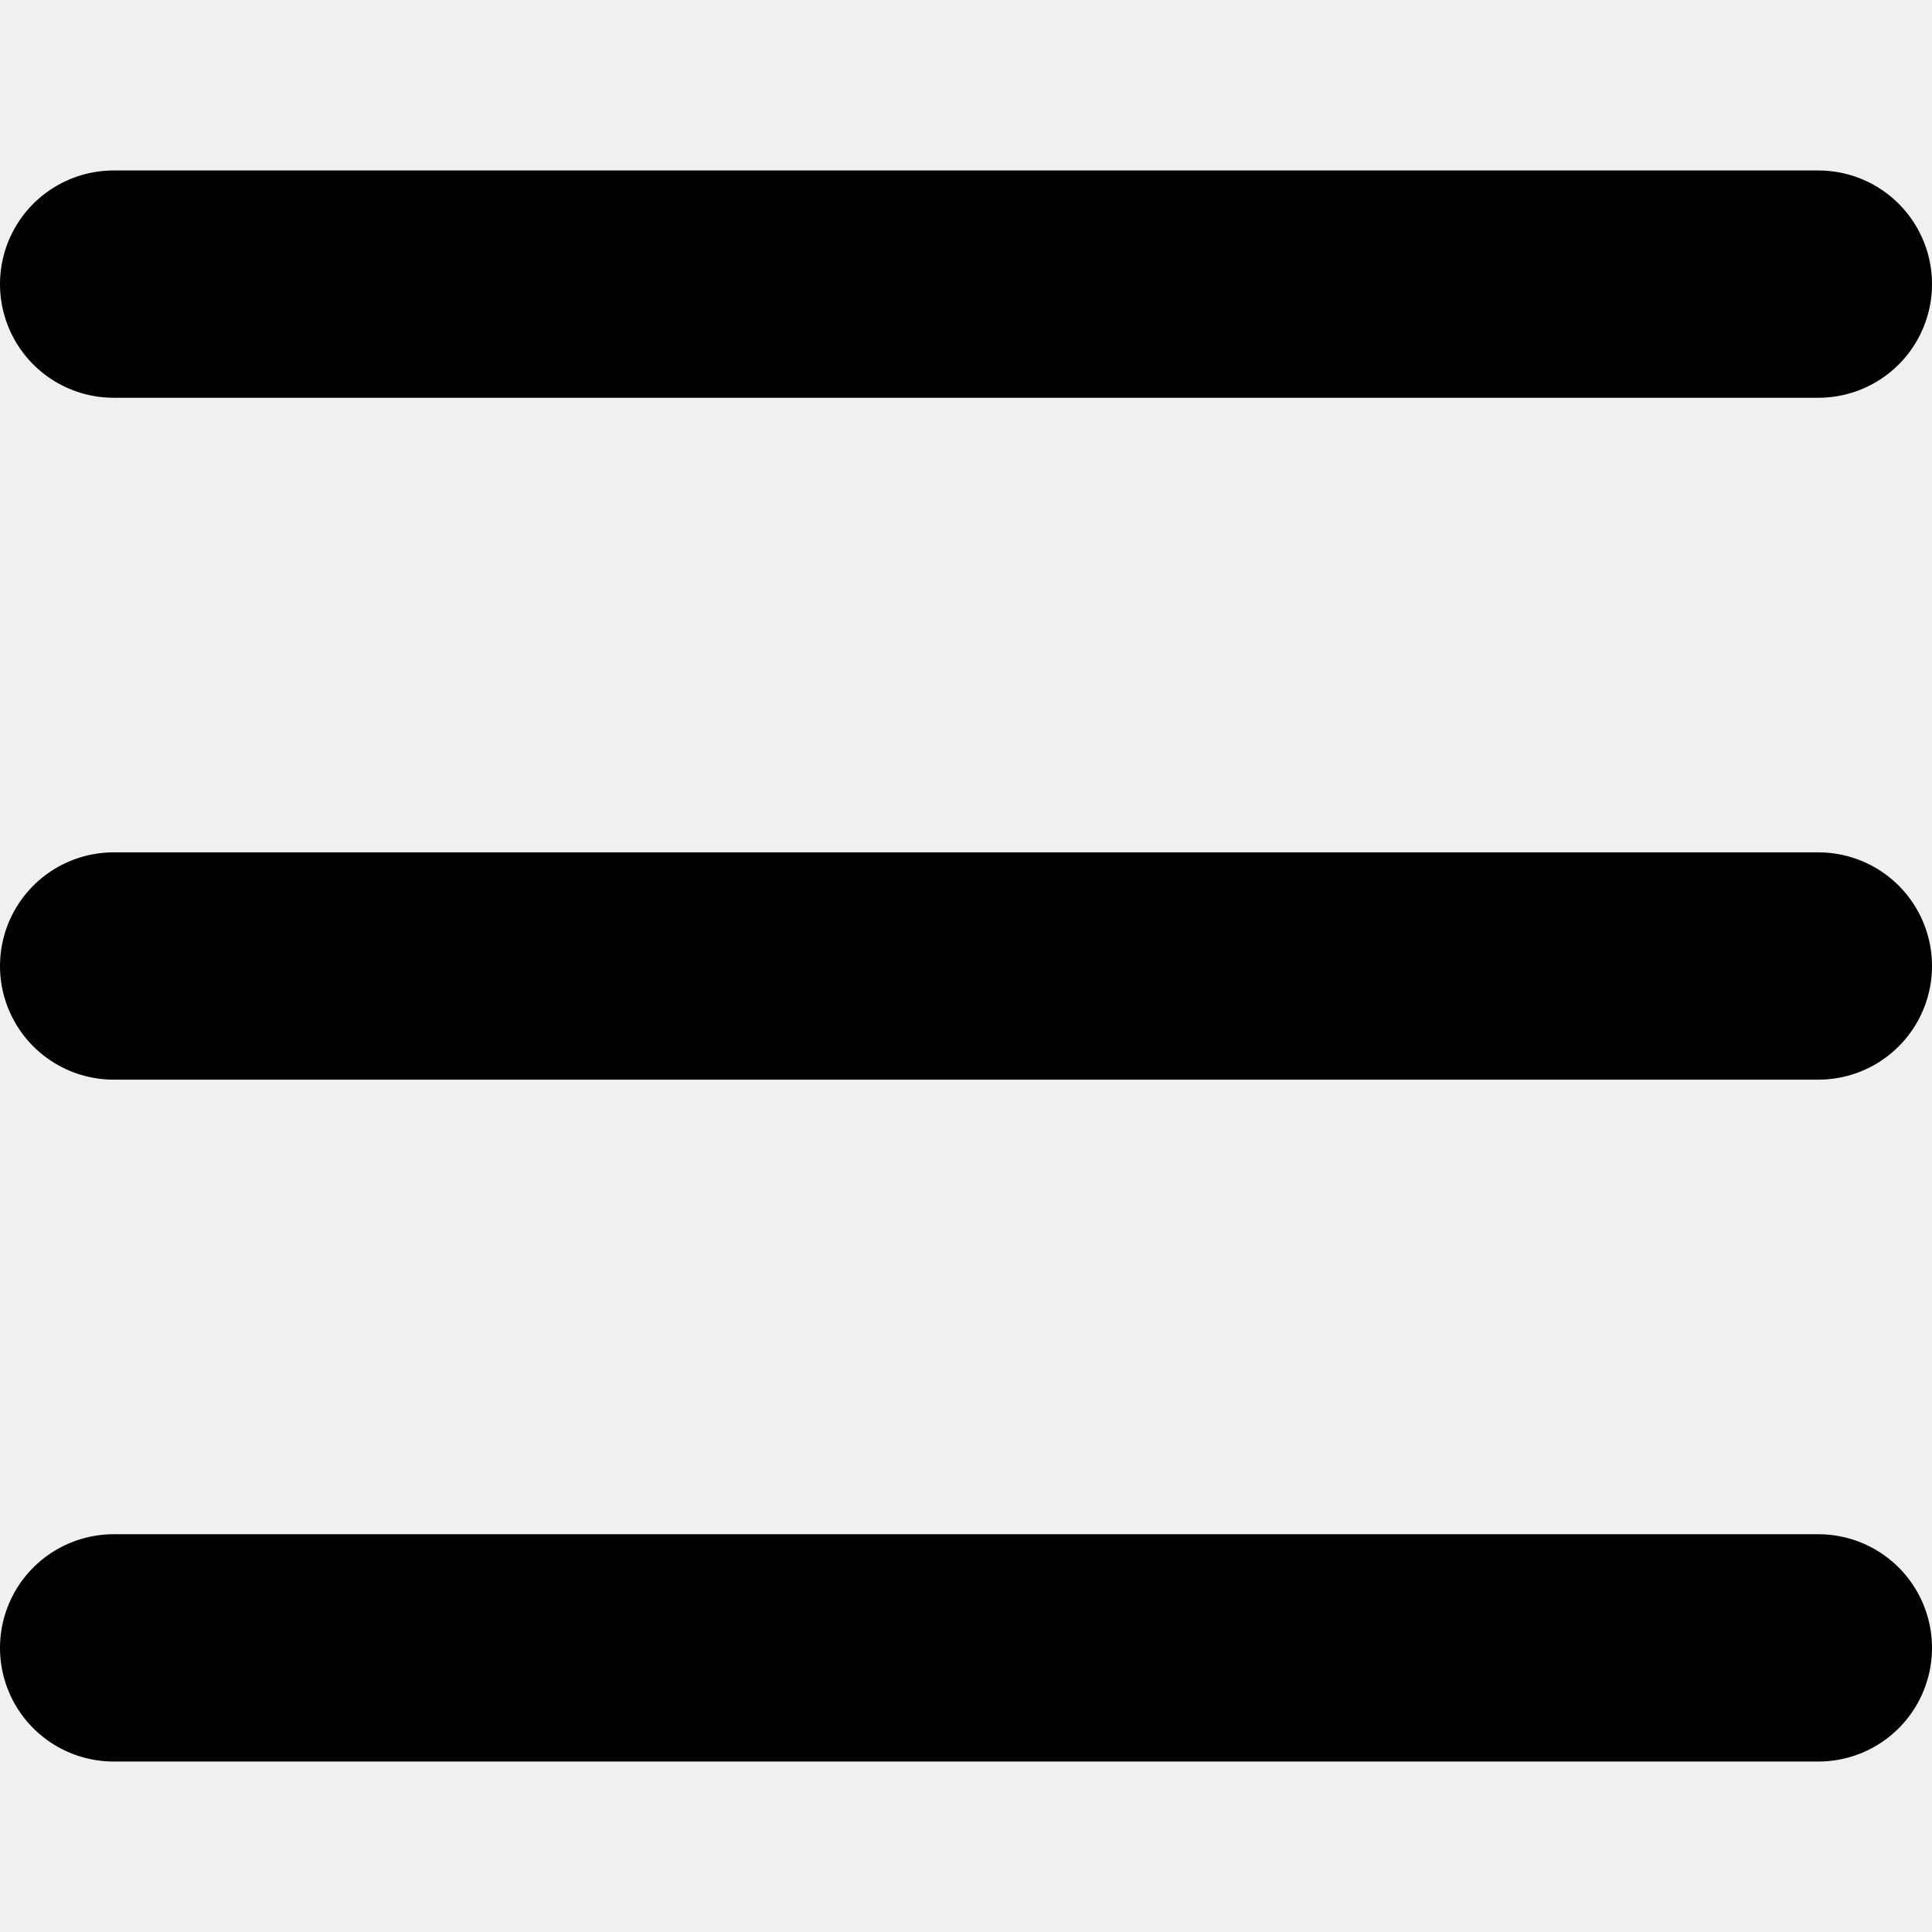
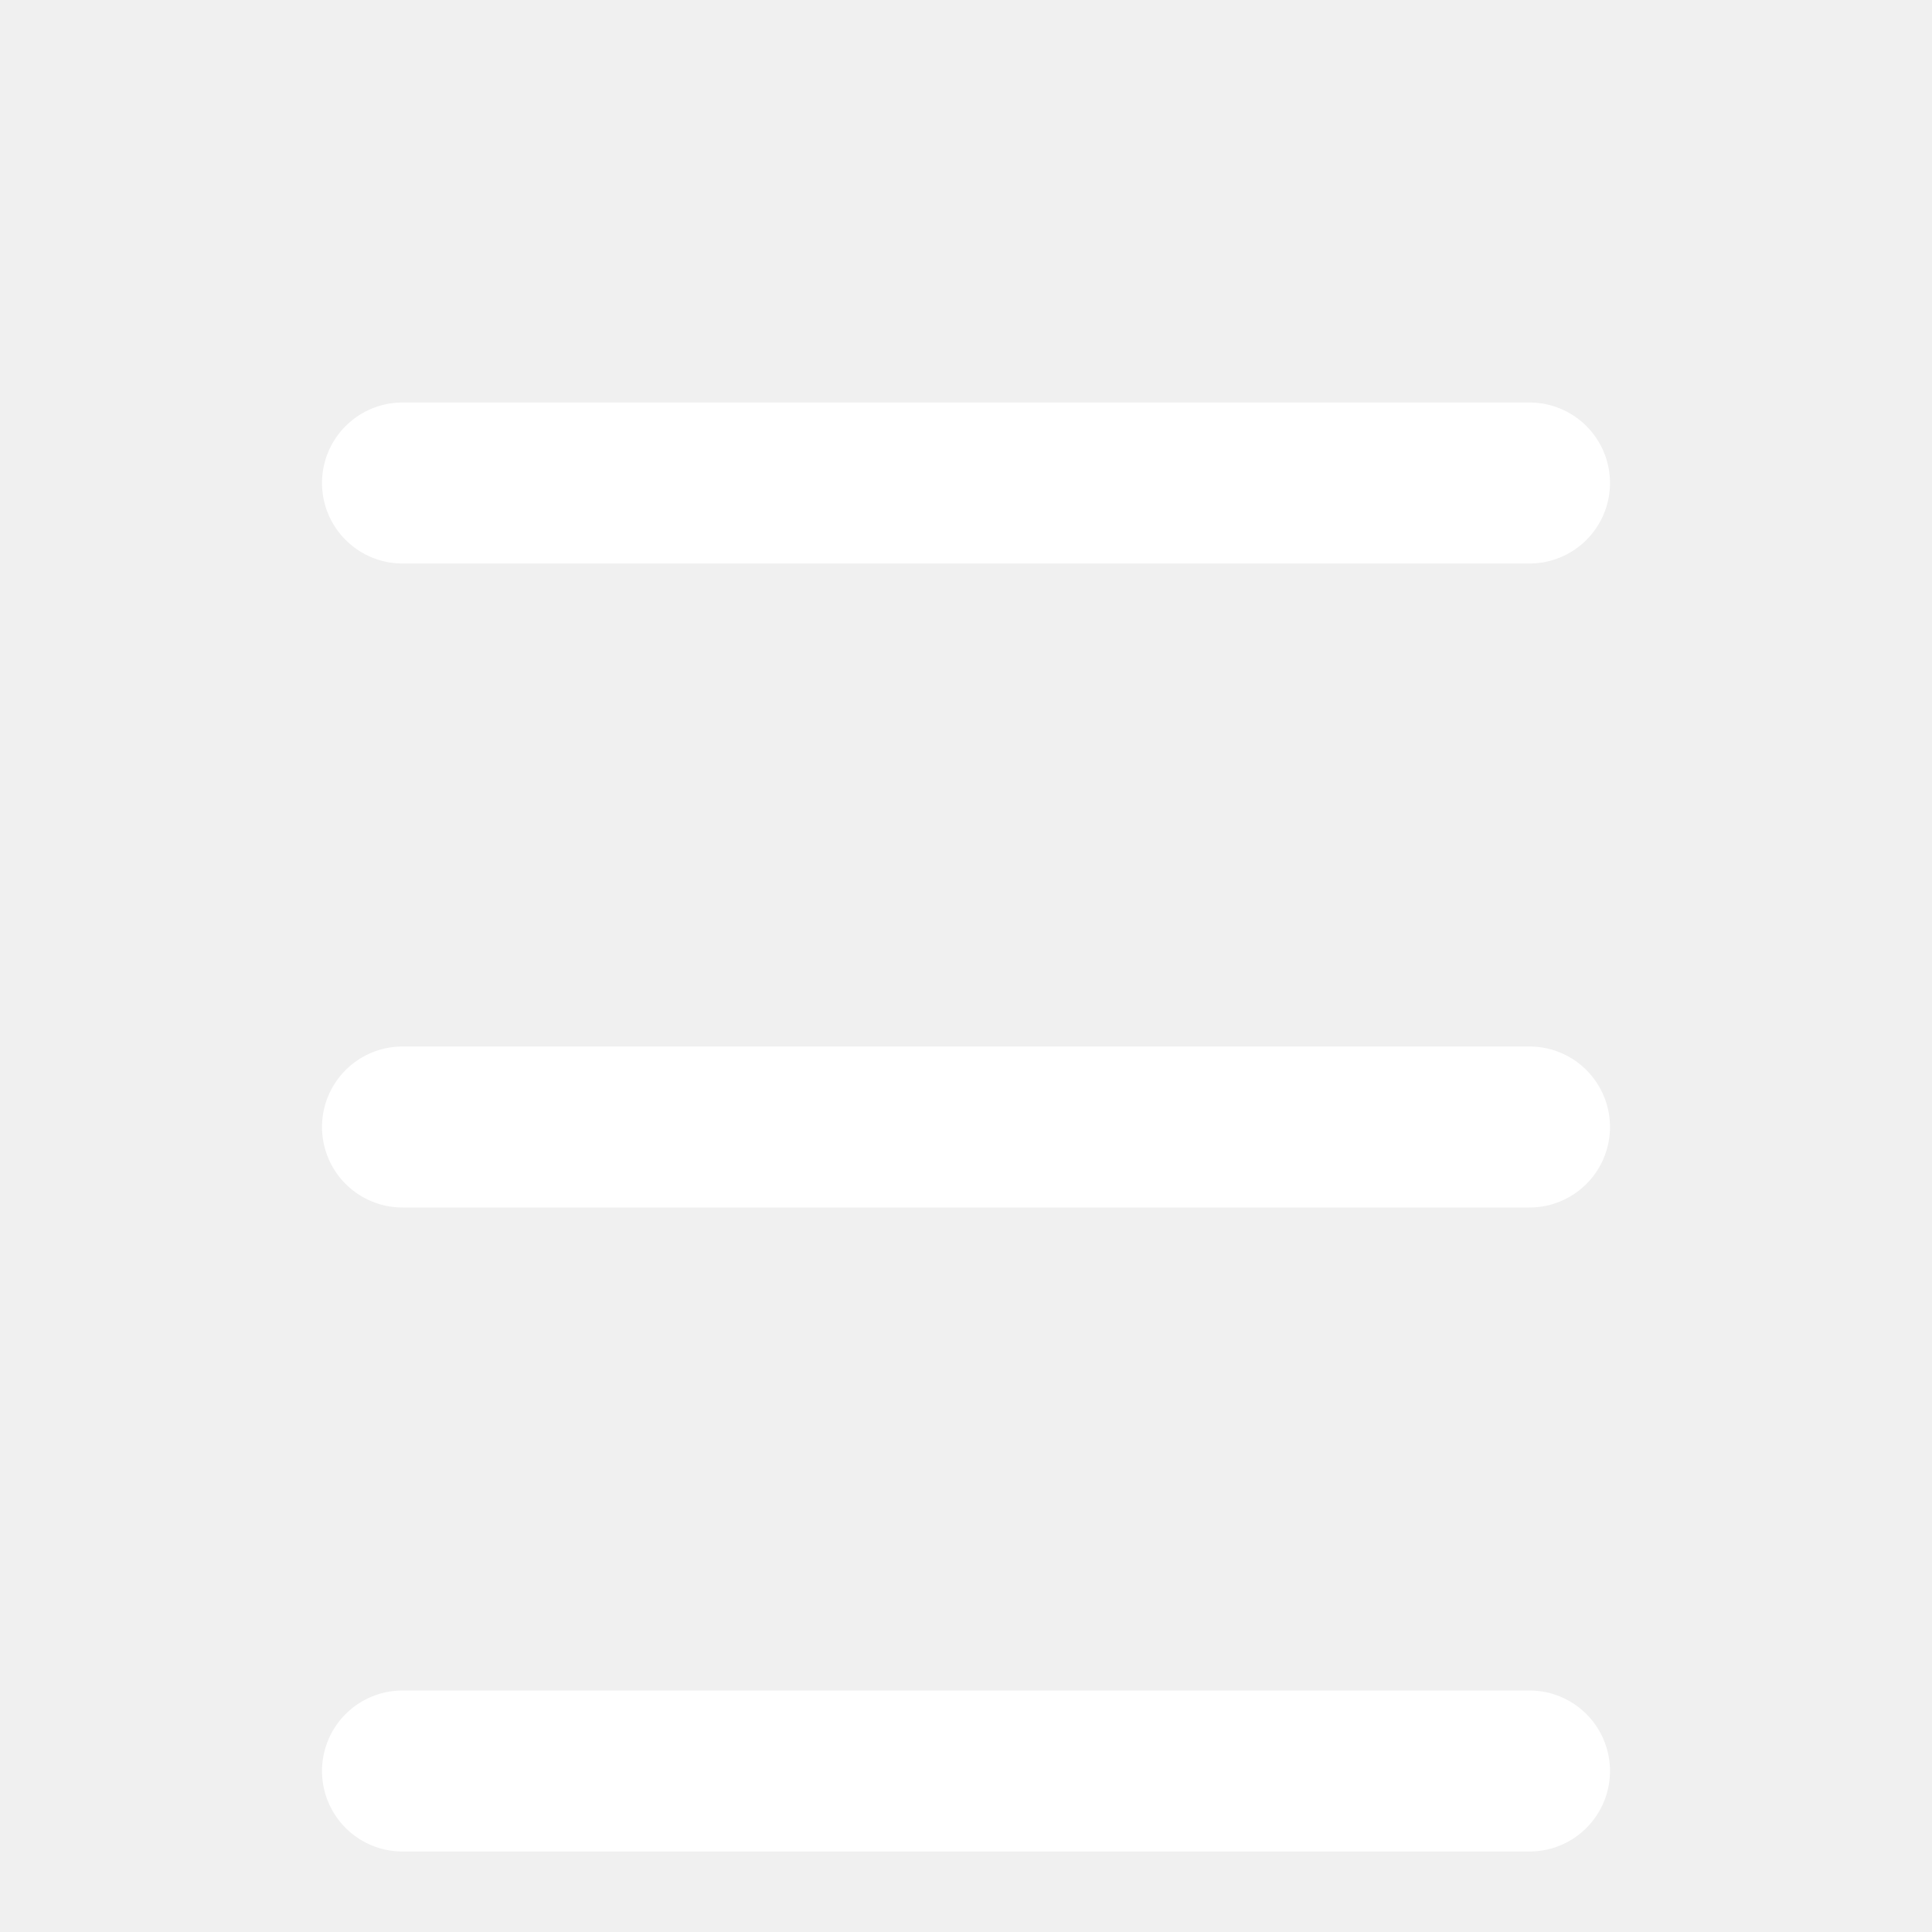
- <svg xmlns="http://www.w3.org/2000/svg" height="30" width="30" aria-hidden="true" fill="currentColor" viewBox="0 0 17 14">
-   <path stroke="currentColor" stroke-linecap="round" stroke-linejoin="round" stroke-width="2" d="M1 1h15M1 7h15M1 13h15" />
+ <svg xmlns="http://www.w3.org/2000/svg" width="30" height="30" fill="white" viewBox="0 0 24 24">
+   <path stroke="white" stroke-linecap="round" stroke-width="2" d="M5 6h14 M5 14h14 M5 22h14" />
</svg>
